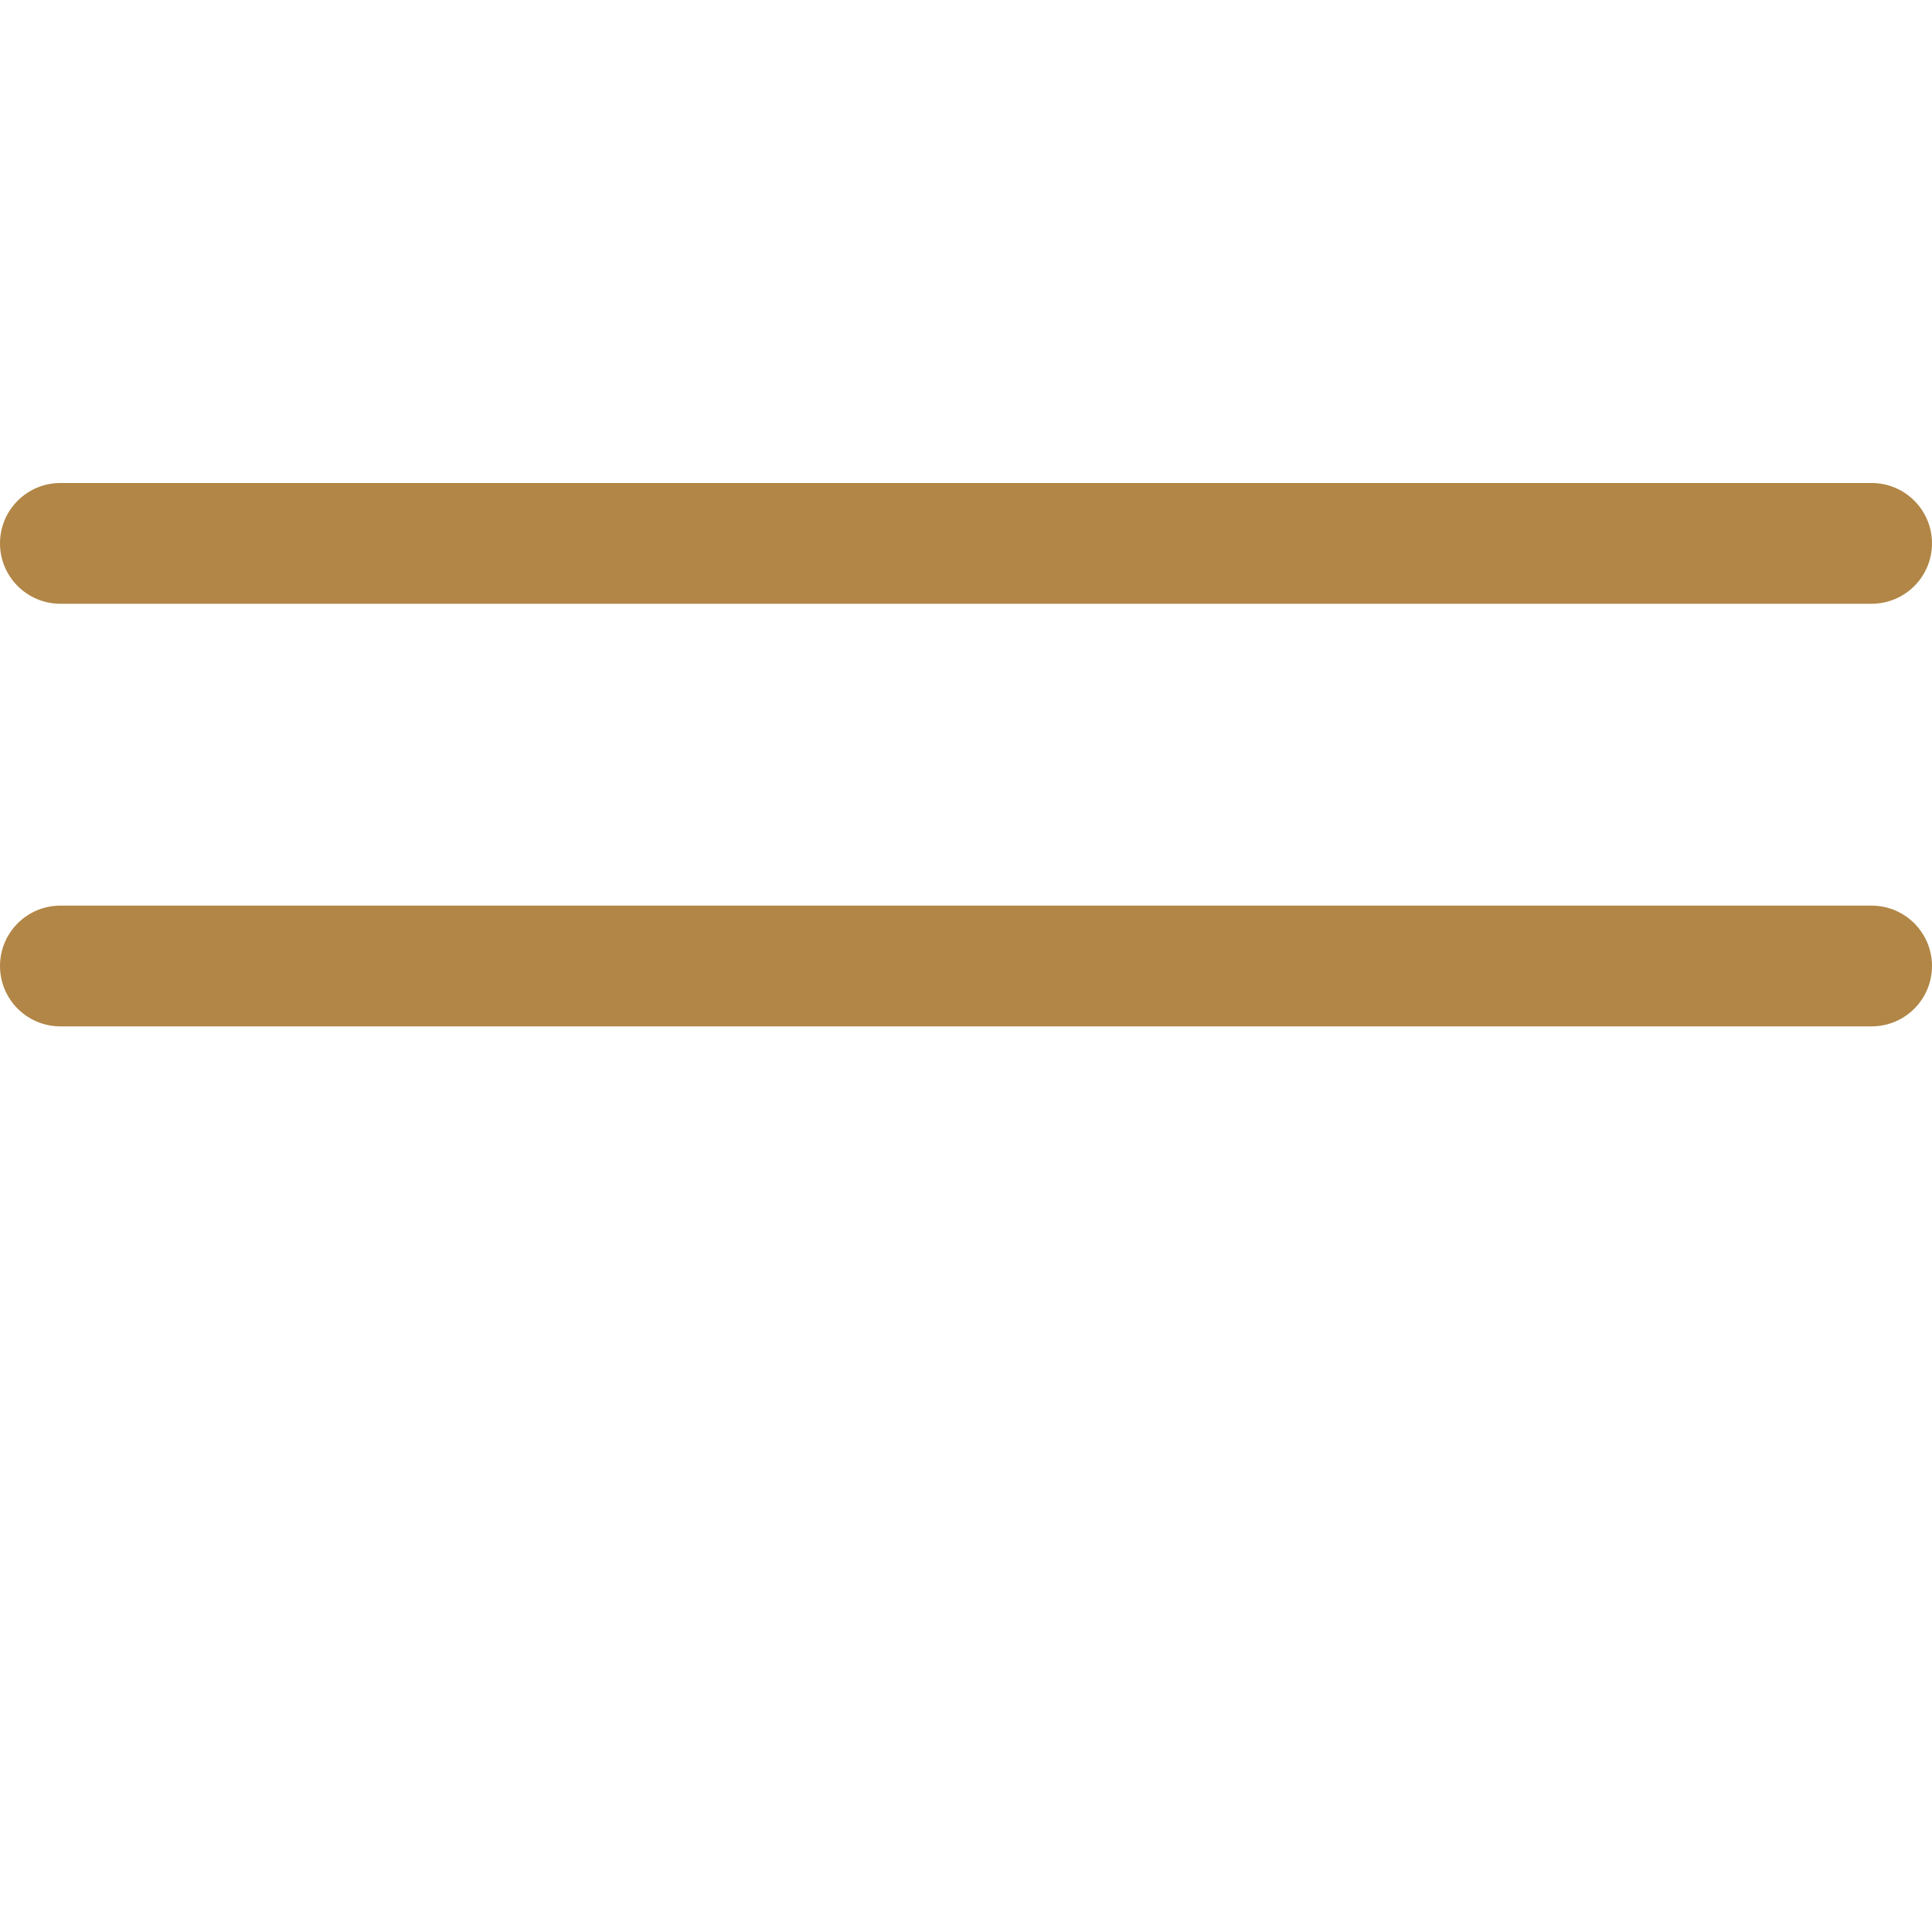
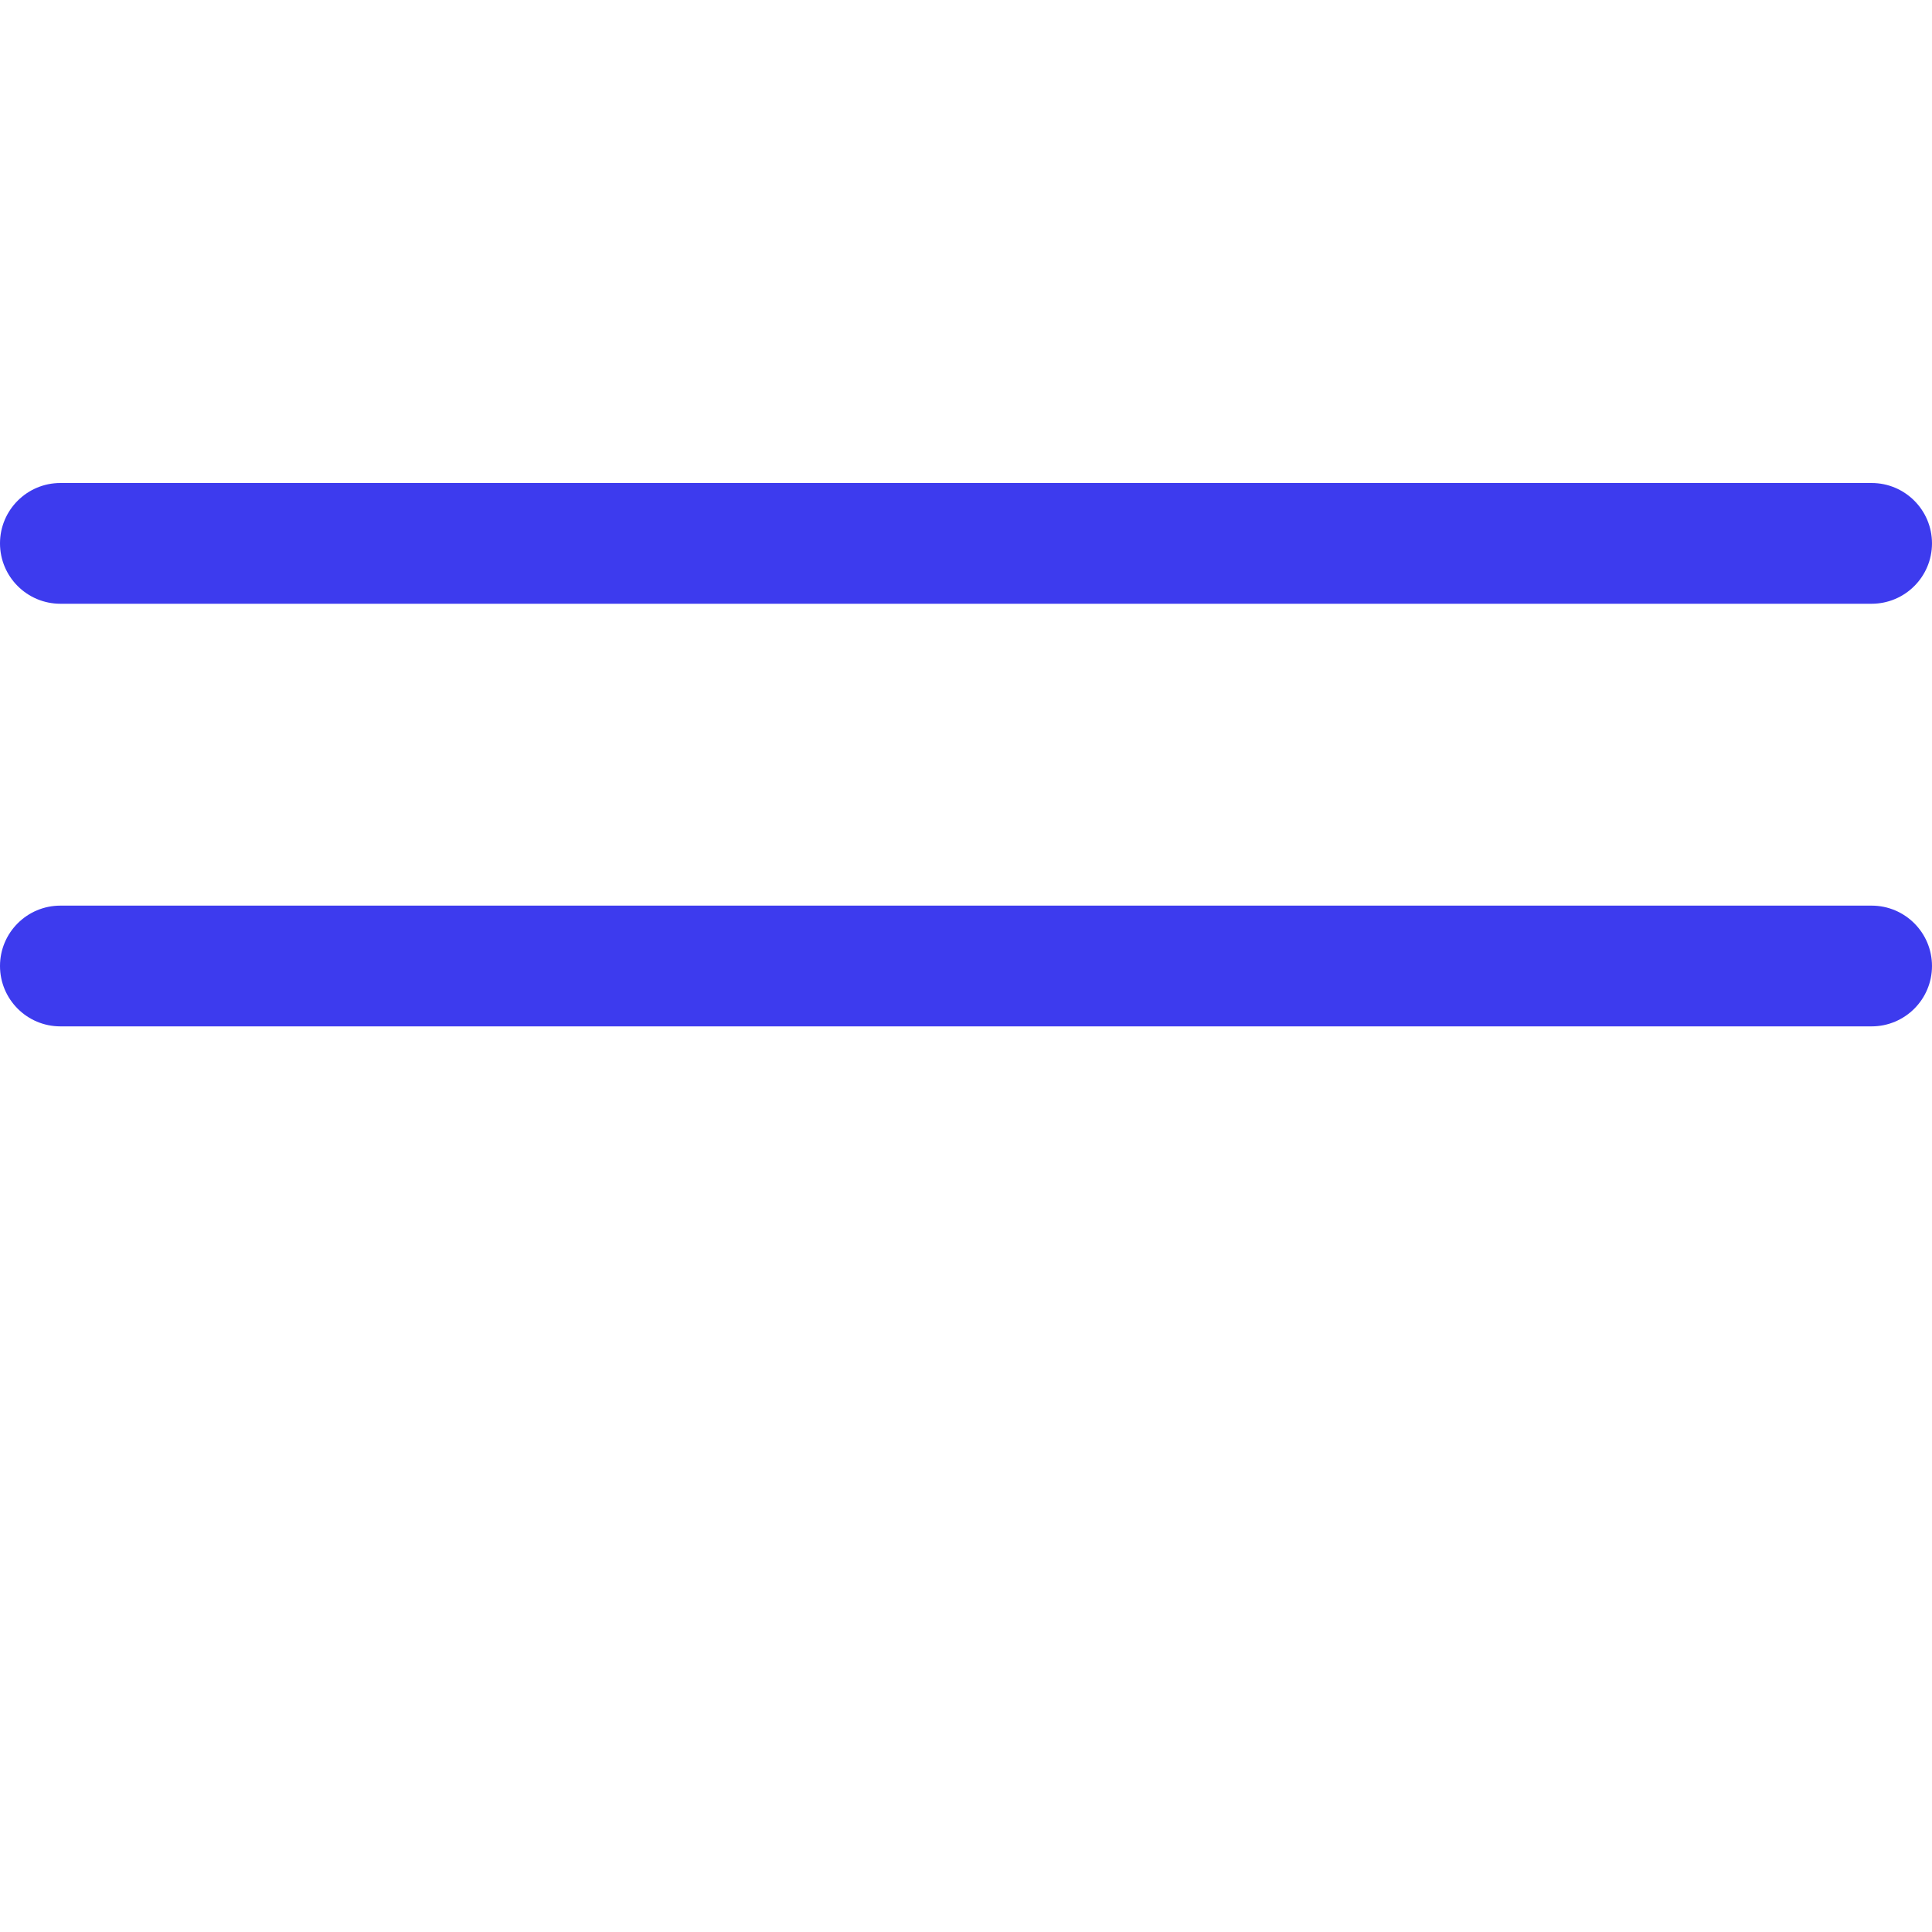
<svg xmlns="http://www.w3.org/2000/svg" version="1.1" id="Capa_1" x="0px" y="0px" viewBox="0 0 384.97 384.97" style="enable-background:new 0 0 384.97 384.97;" xml:space="preserve" width="512px" height="512px">
  <g>
    <g id="Menu_1_">
-       <path d="M12.03,120.303h360.909c6.641,0,12.03-5.39,12.03-12.03c0-6.641-5.39-12.03-12.03-12.03H12.03 c-6.641,0-12.03,5.39-12.03,12.03C0,114.913,5.39,120.303,12.03,120.303z" fill="#b18646" />
-       <path d="M372.939,180.455H12.03c-6.641,0-12.03,5.39-12.03,12.03s5.39,12.03,12.03,12.03h360.909c6.641,0,12.03-5.39,12.03-12.03    S379.58,180.455,372.939,180.455z" fill="#b18646" />
+       <path d="M12.03,120.303h360.909c6.641,0,12.03-5.39,12.03-12.03c0-6.641-5.39-12.03-12.03-12.03H12.03 c-6.641,0-12.03,5.39-12.03,12.03C0,114.913,5.39,120.303,12.03,120.303z" fill="#3d3bee" />
+       <path d="M372.939,180.455H12.03c-6.641,0-12.03,5.39-12.03,12.03s5.39,12.03,12.03,12.03h360.909c6.641,0,12.03-5.39,12.03-12.03    S379.58,180.455,372.939,180.455z" fill="#3d3bee" />
    </g>
    <g>
	</g>
    <g>
	</g>
    <g>
	</g>
    <g>
	</g>
    <g>
	</g>
    <g>
	</g>
  </g>
  <g>
</g>
  <g>
</g>
  <g>
</g>
  <g>
</g>
  <g>
</g>
  <g>
</g>
  <g>
</g>
  <g>
</g>
  <g>
</g>
  <g>
</g>
  <g>
</g>
  <g>
</g>
  <g>
</g>
  <g>
</g>
  <g>
</g>
</svg>
